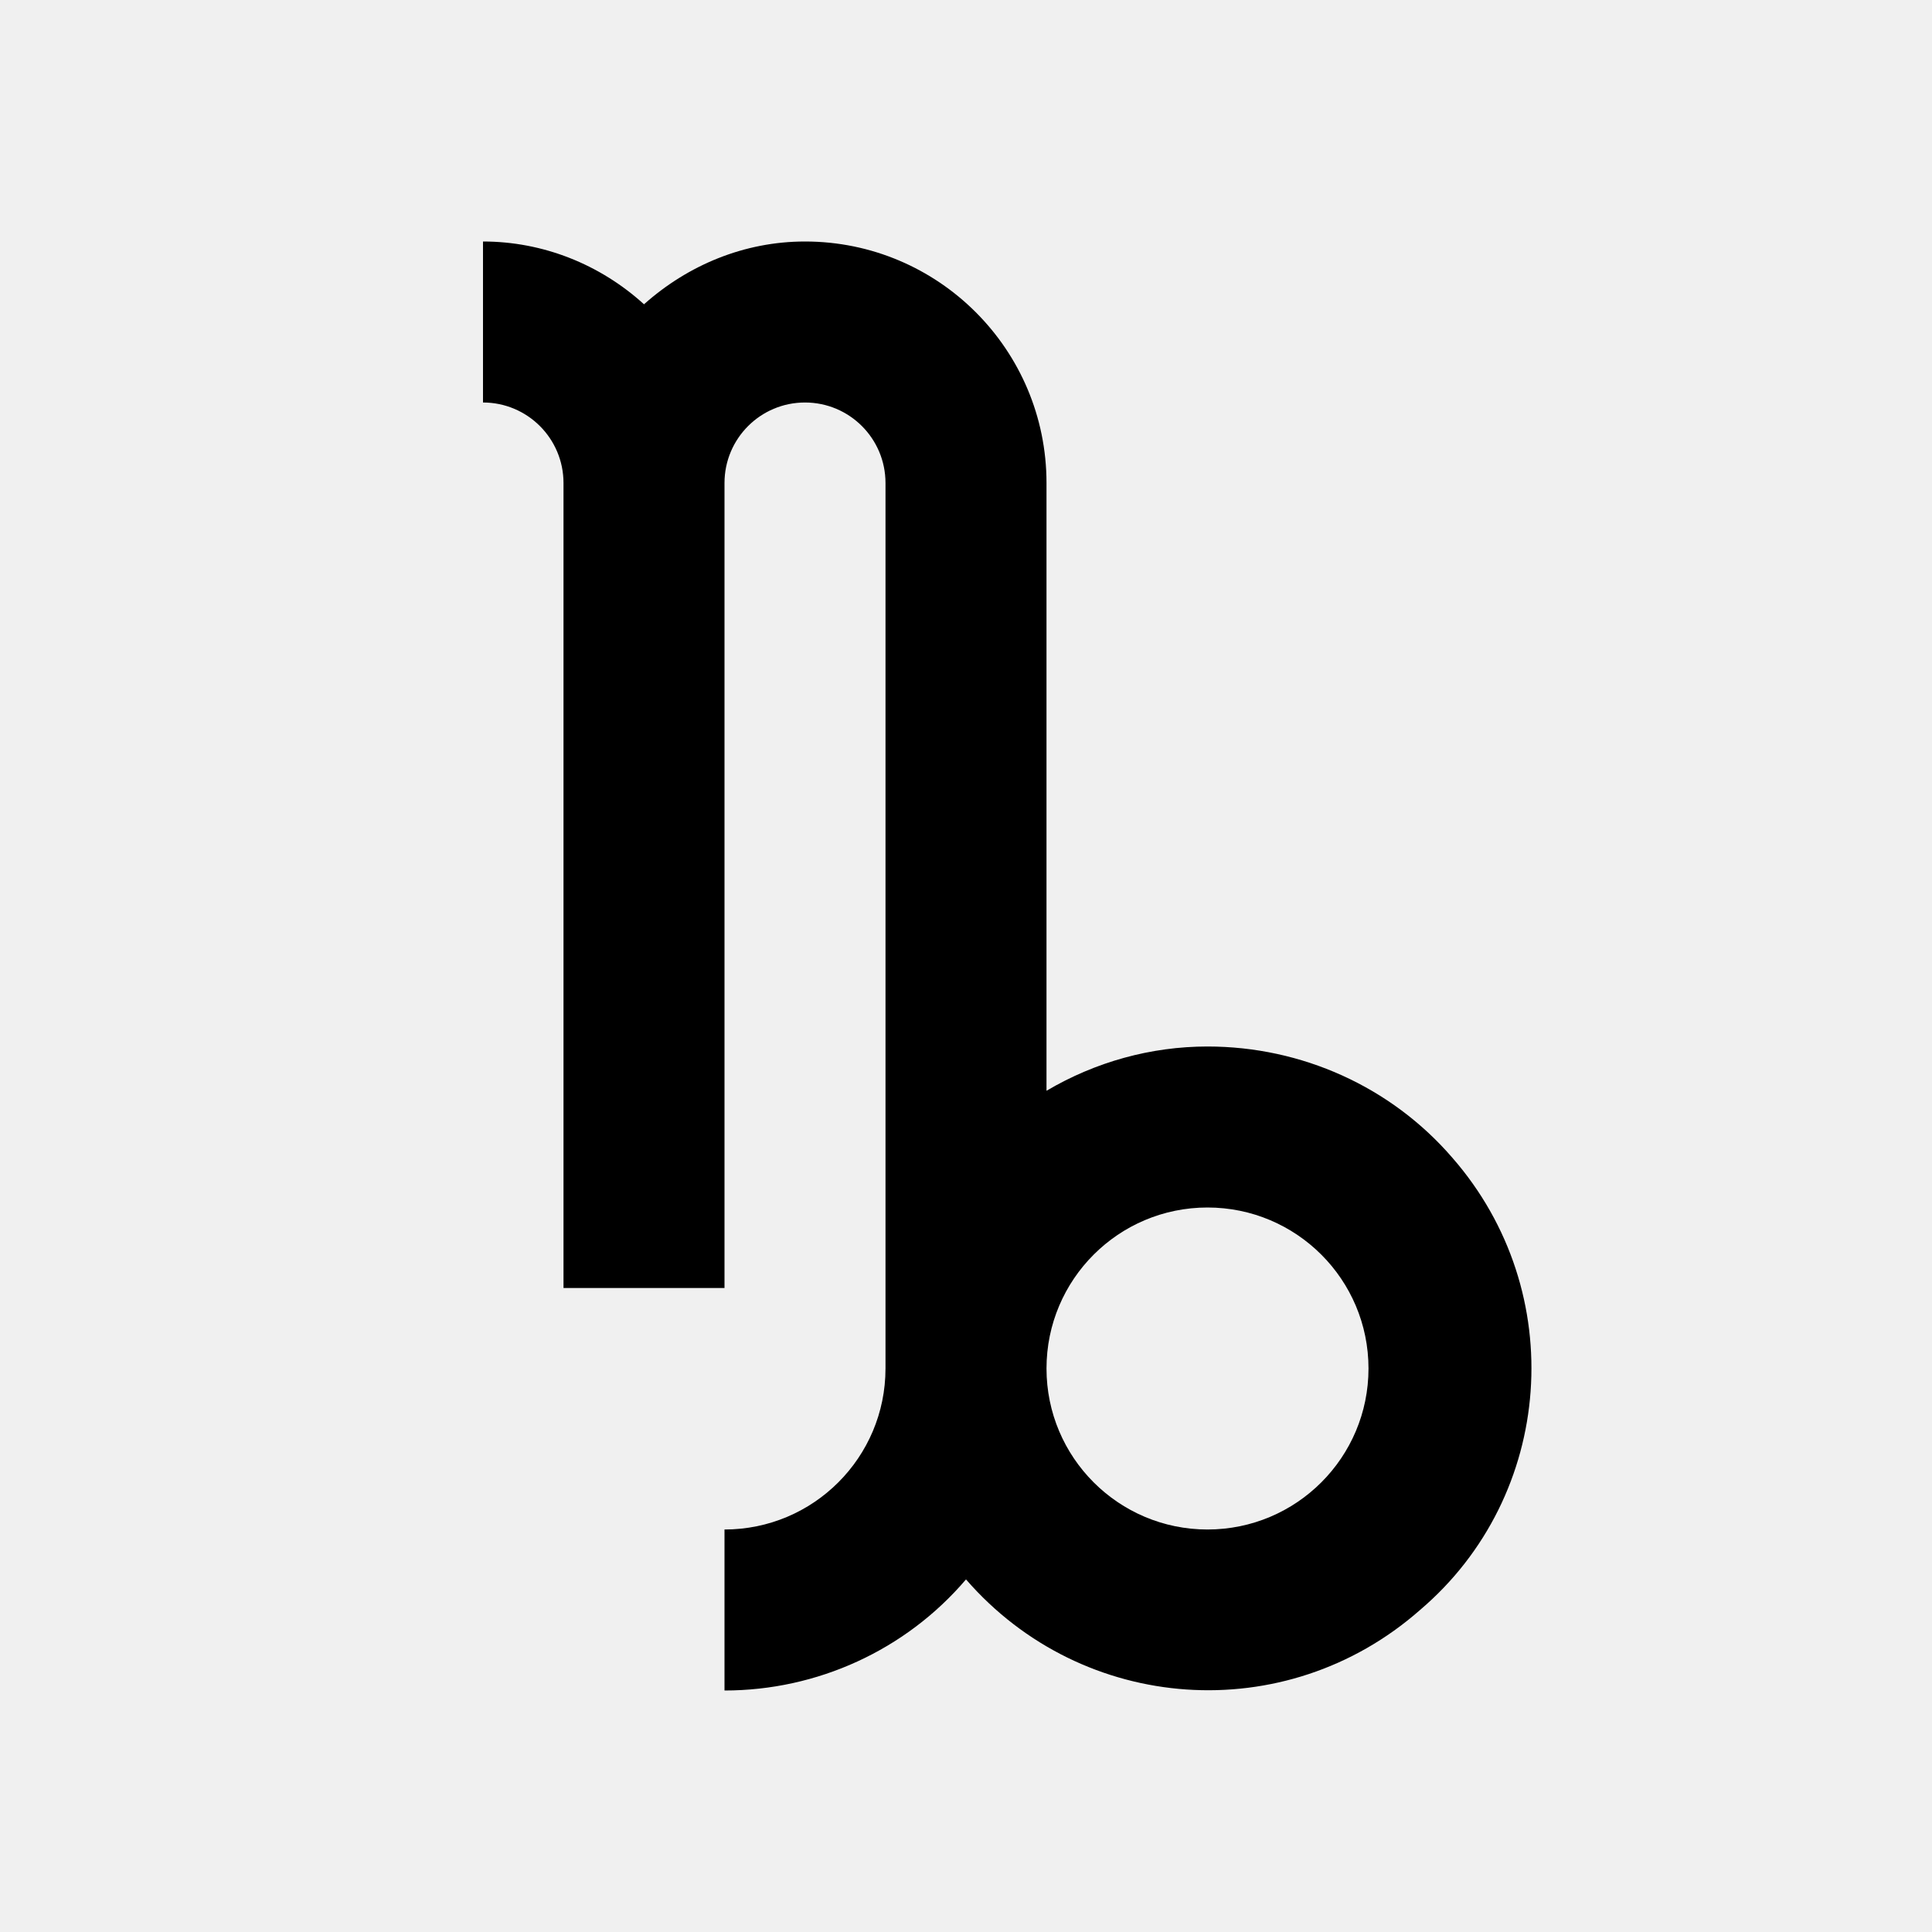
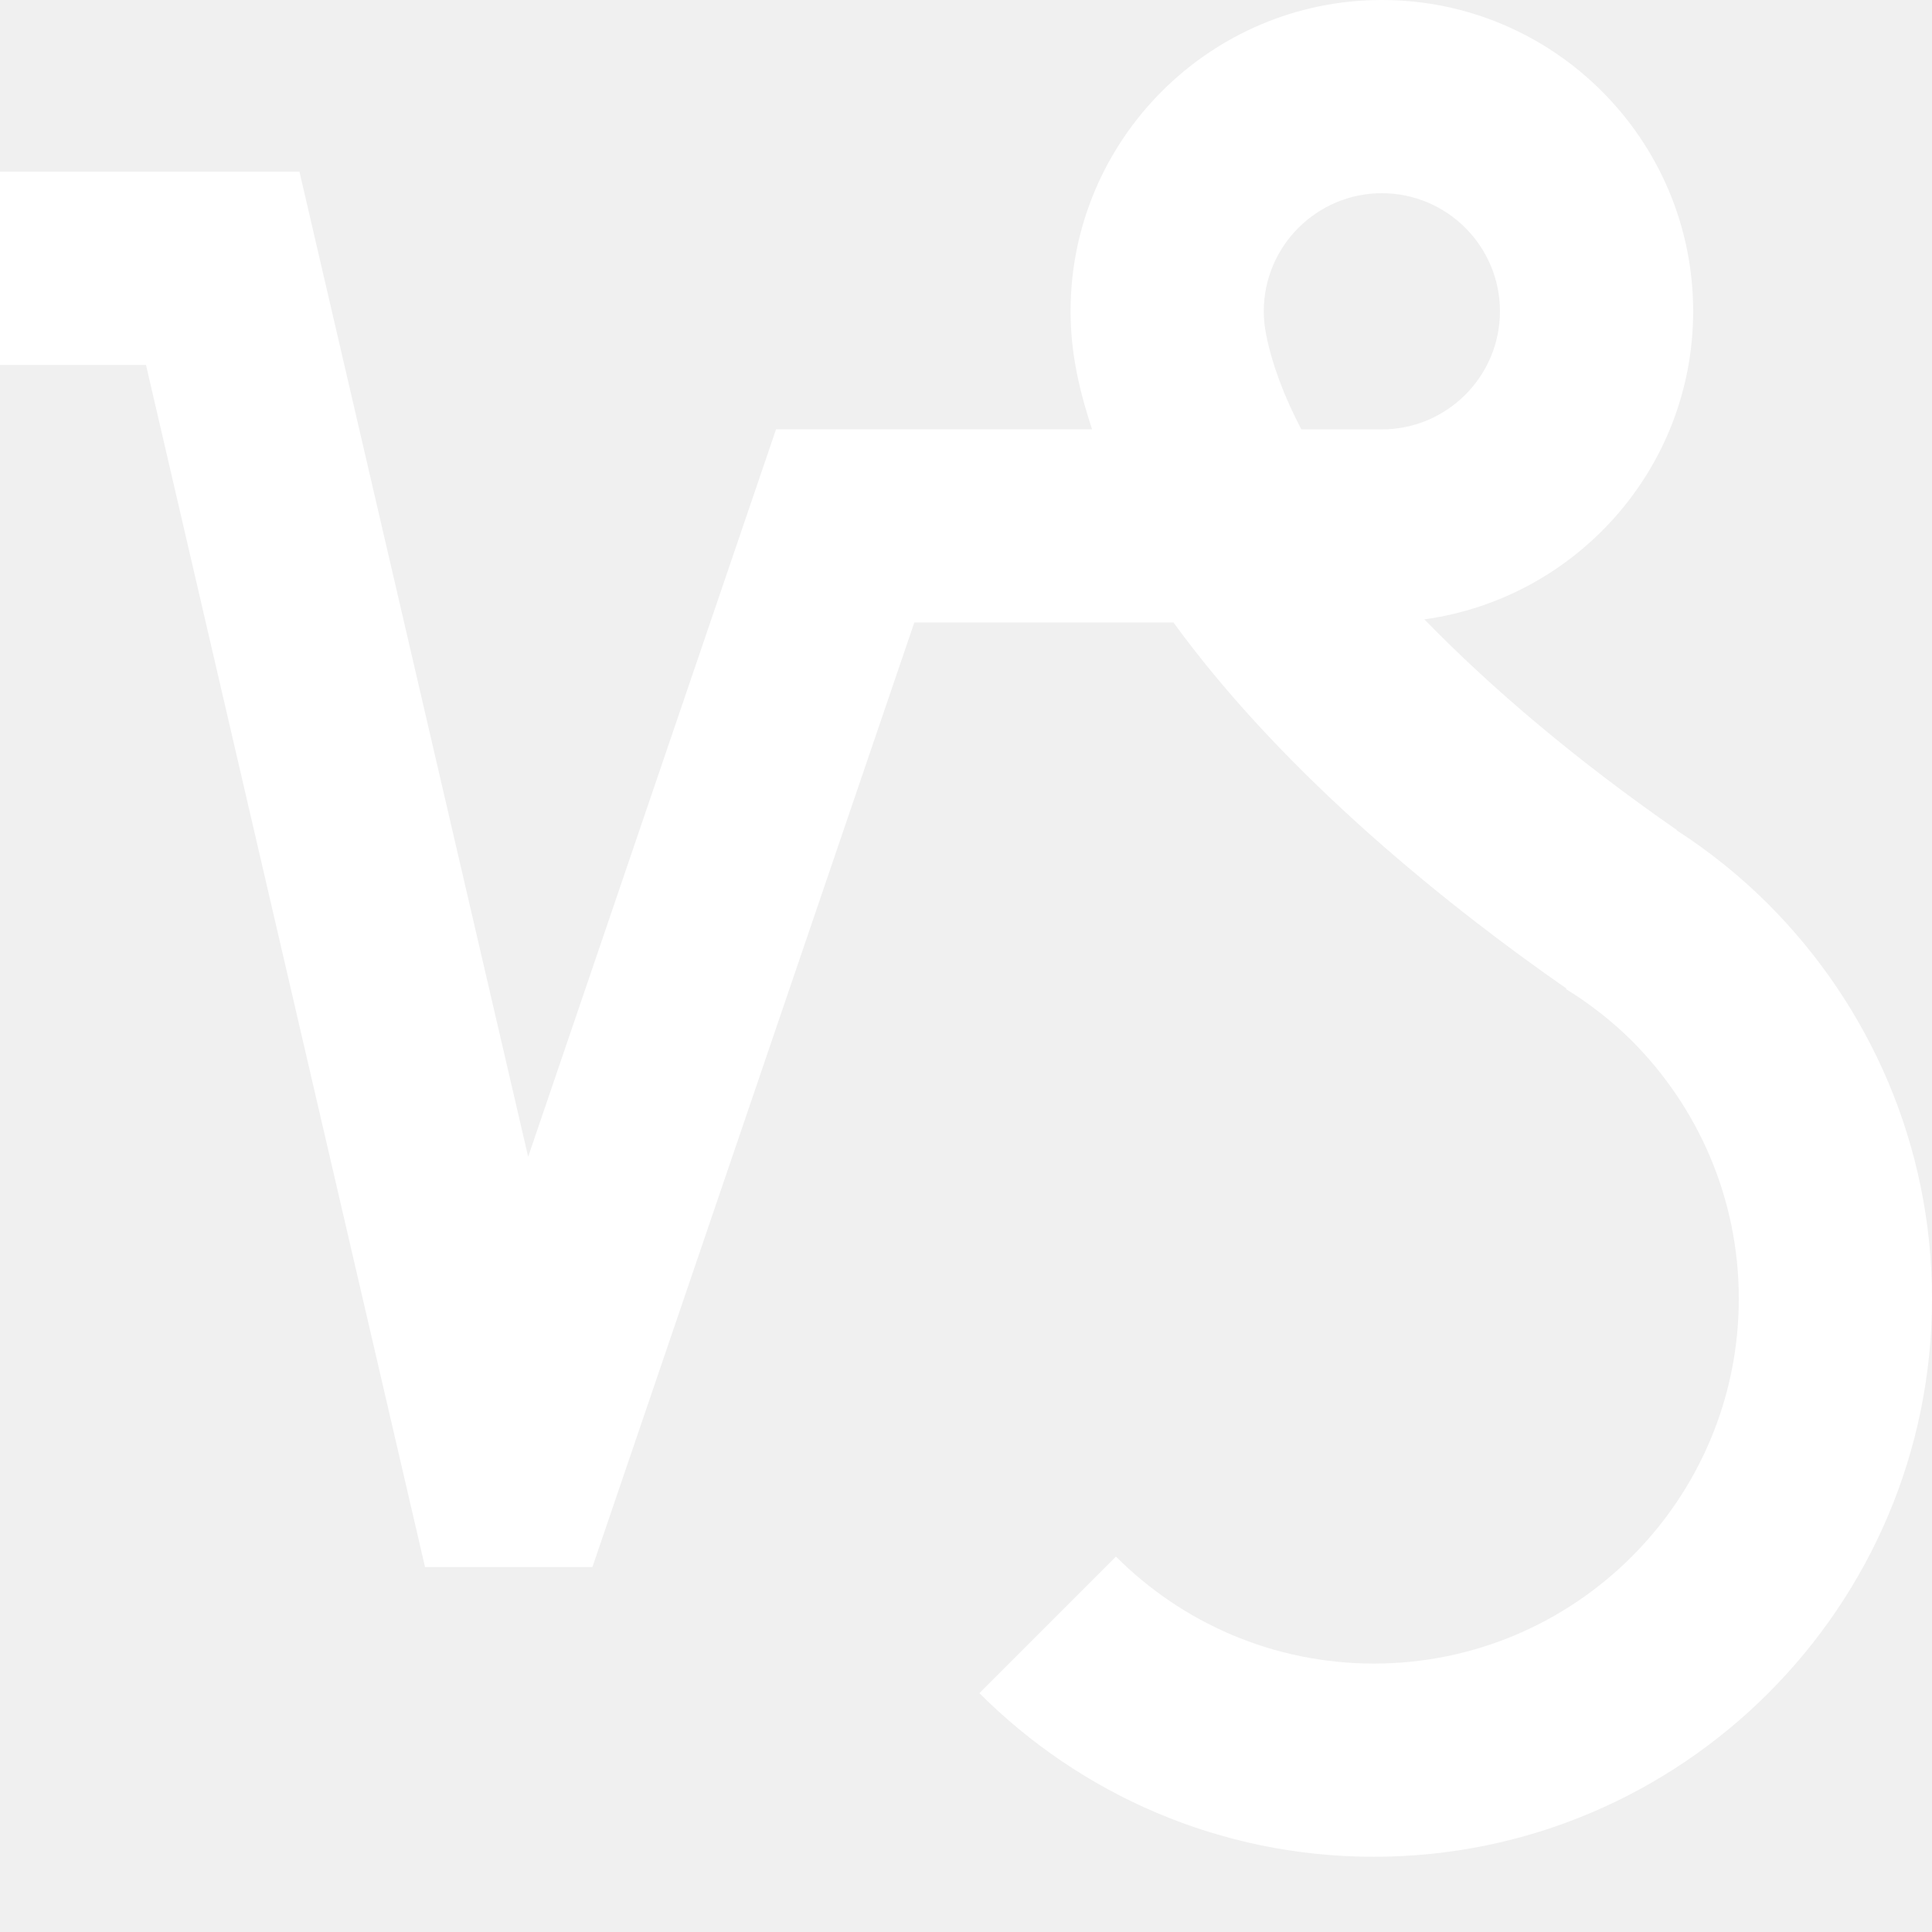
- <svg xmlns="http://www.w3.org/2000/svg" version="1.1" id="mdi-zodiac-capricorn" width="24" height="24" viewBox="0 0 24 24">
-   <path d="M15,13C14.3,13 13.61,13.19 13,13.55V6A3,3 0 0,0 10,3C9.25,3 8.55,3.29 8,3.78C7.45,3.28 6.74,3 6,3V5A1,1 0 0,1 7,6V16H9V6A1,1 0 0,1 10,5A1,1 0 0,1 11,6V17A2,2 0 0,1 9,19V21C10.15,21 11.25,20.5 12,19.62C13.45,21.29 15.97,21.47 17.64,20C19.31,18.58 19.5,16.05 18.04,14.38C17.28,13.5 16.17,13 15,13M15,19A2,2 0 0,1 13,17A2,2 0 0,1 15,15A2,2 0 0,1 17,17A2,2 0 0,1 15,19Z" />
+ <svg xmlns="http://www.w3.org/2000/svg" width="16" height="16" viewBox="0 0 16 16" fill="none">
+   <g clip-path="url(#clip0_159_221)">
+     <path d="M13.885 6.876L13.887 6.874C13.066 6.304 12.362 5.711 11.796 5.129C13.051 4.956 14.022 3.88 14.022 2.578C14.022 1.156 12.865 0 11.444 0C10.023 0 8.866 1.157 8.866 2.578C8.866 2.751 8.884 2.92 8.917 3.084H8.916C8.917 3.086 8.917 3.088 8.918 3.089V3.089C8.949 3.246 8.993 3.401 9.044 3.555L6.427 3.555L4.374 9.58L2.48 1.422H-0V3.022H1.209L3.52 12.978H4.906L7.572 5.155H9.718C10.662 6.452 12.04 7.538 12.972 8.186L12.969 8.191C13.166 8.313 13.35 8.456 13.514 8.619C14.061 9.167 14.4 9.922 14.4 10.755C14.4 12.422 13.044 13.777 11.378 13.777C10.544 13.777 9.789 13.439 9.242 12.891L8.111 14.022C8.948 14.859 10.103 15.377 11.377 15.377C13.926 15.377 16 13.304 16 10.755C16 9.481 15.481 8.326 14.644 7.488C14.414 7.258 14.159 7.053 13.885 6.876L13.885 6.876ZM10.777 3.556C10.634 3.282 10.535 3.019 10.486 2.773L10.482 2.774L10.486 2.772C10.473 2.709 10.466 2.644 10.466 2.578C10.466 2.039 10.905 1.6 11.444 1.6C11.983 1.6 12.422 2.039 12.422 2.578C12.422 3.117 11.983 3.556 11.444 3.556L10.777 3.556Z" fill="white" />
+   </g>
+   <defs>
+     <clipPath id="clip0_159_221">
+       <rect width="16" height="16" fill="white" />
+     </clipPath>
+   </defs>
</svg>
